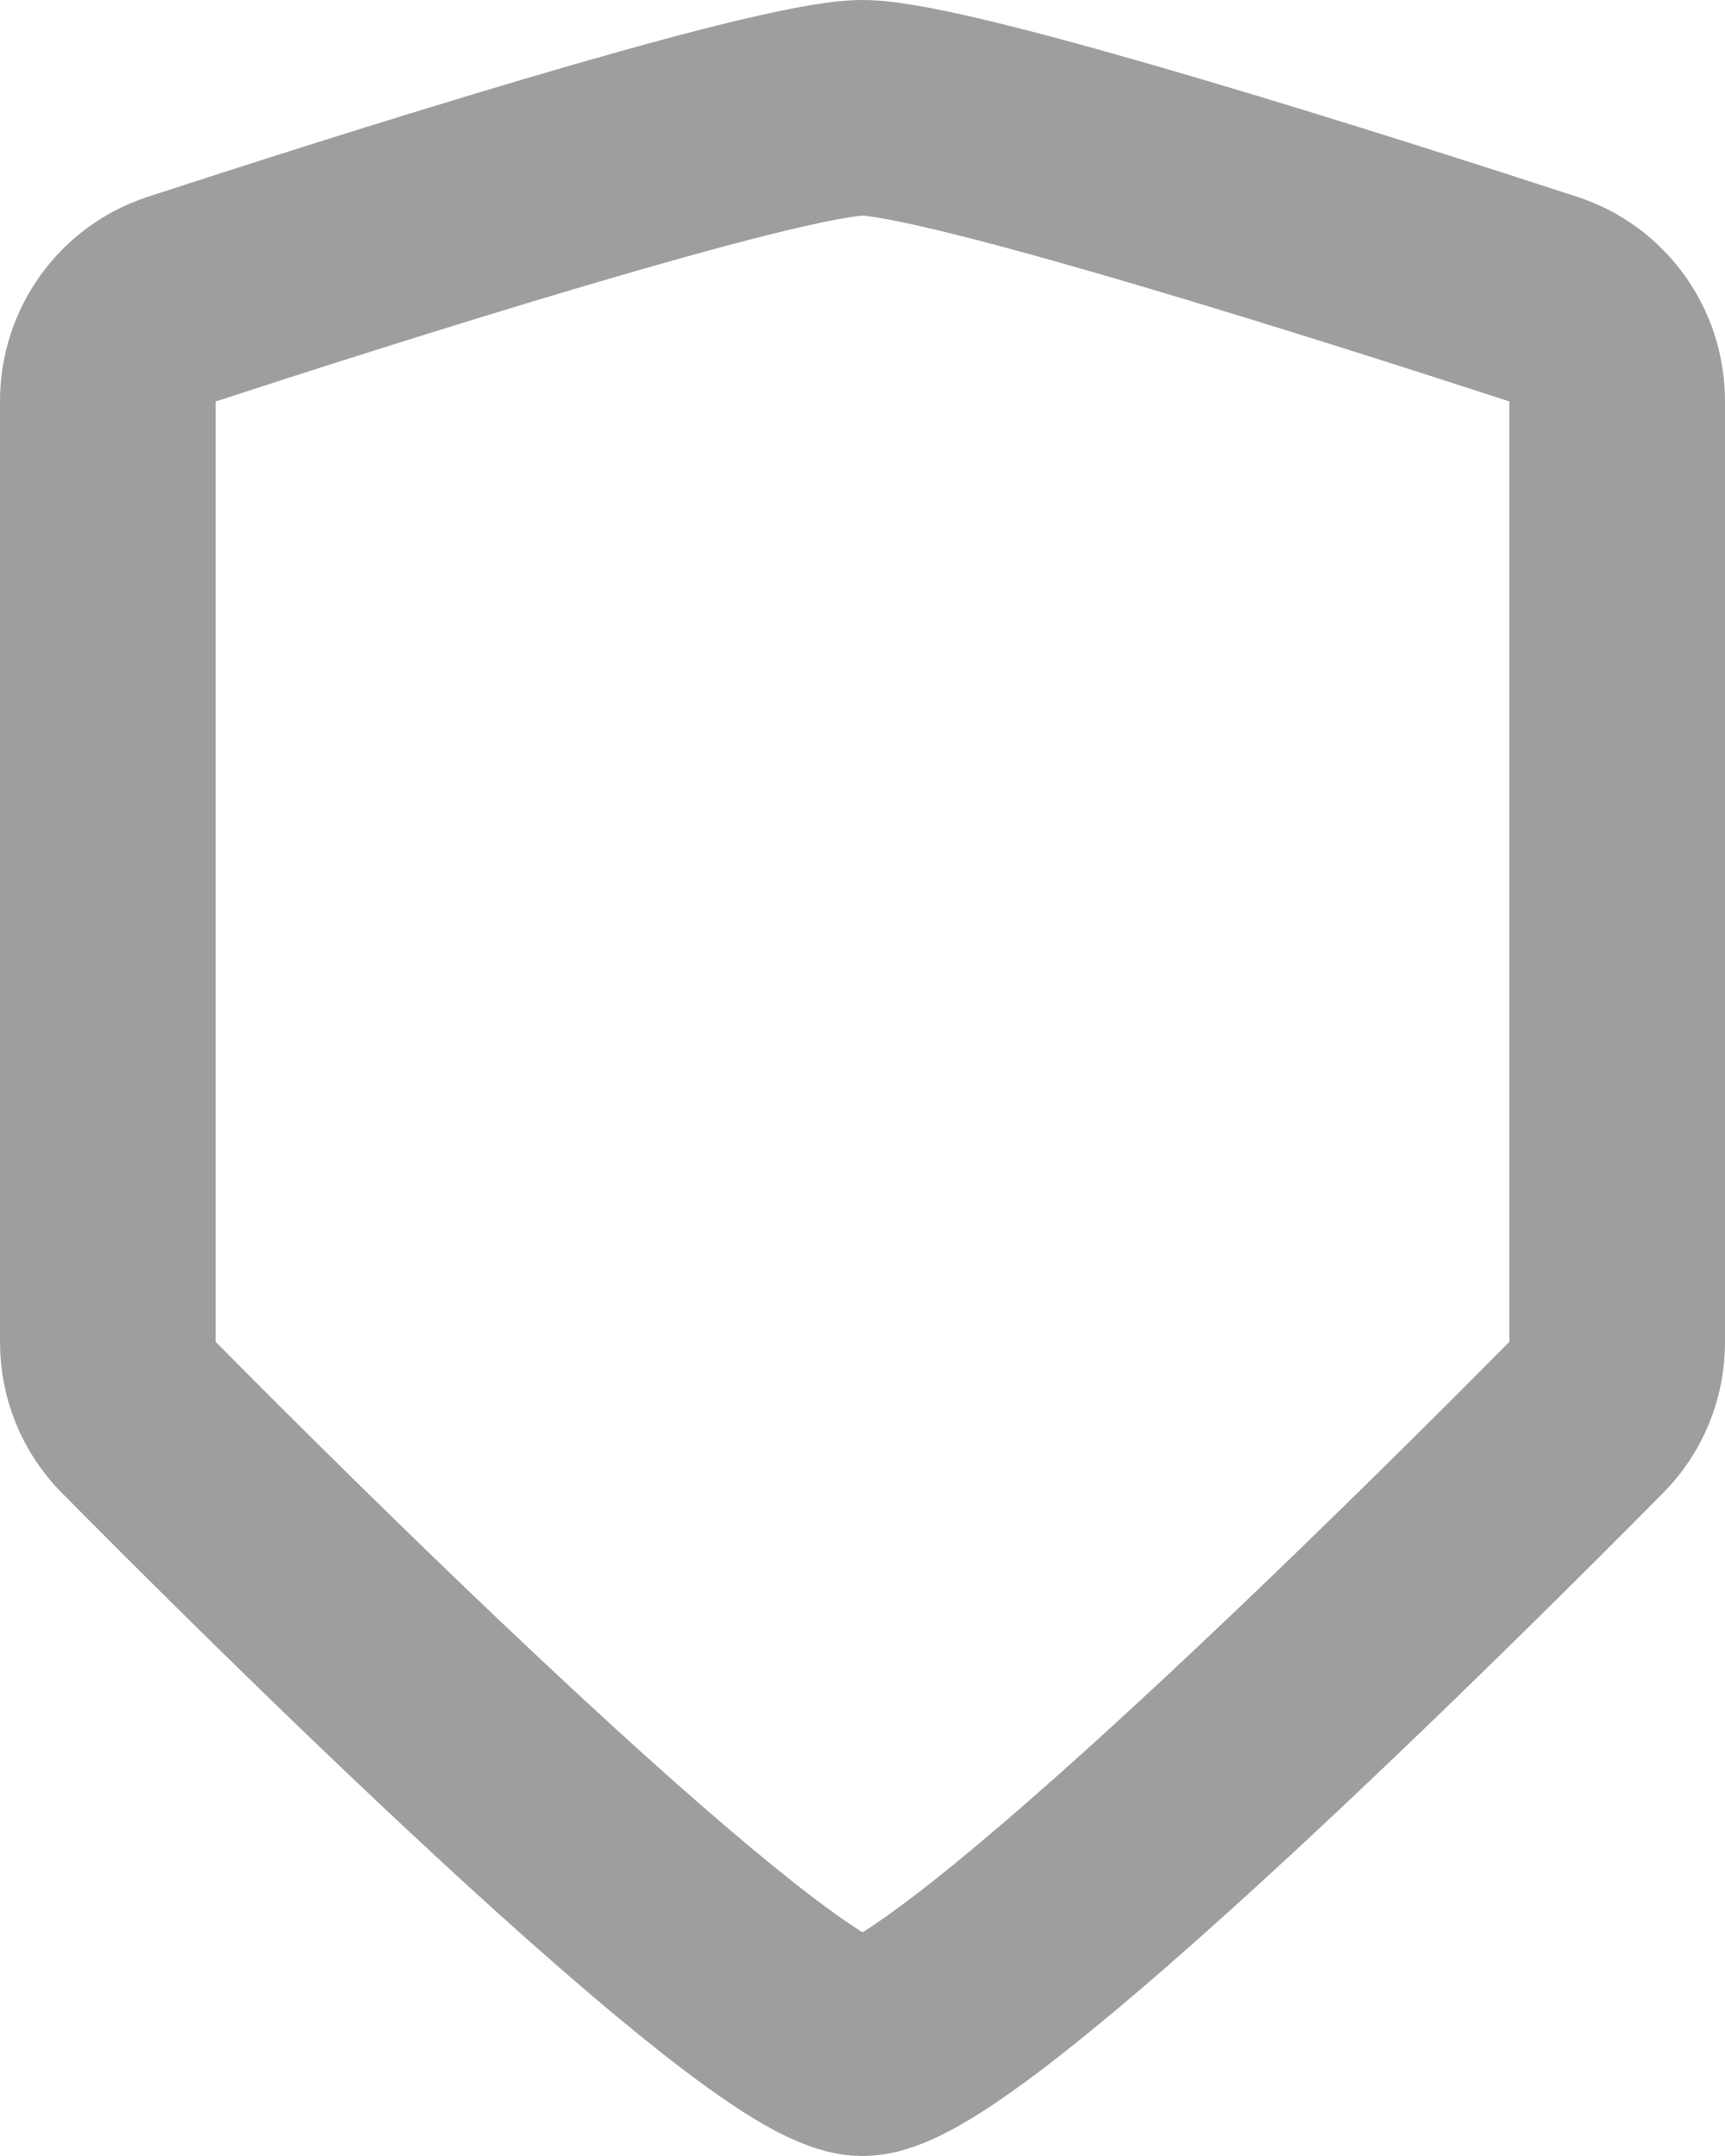
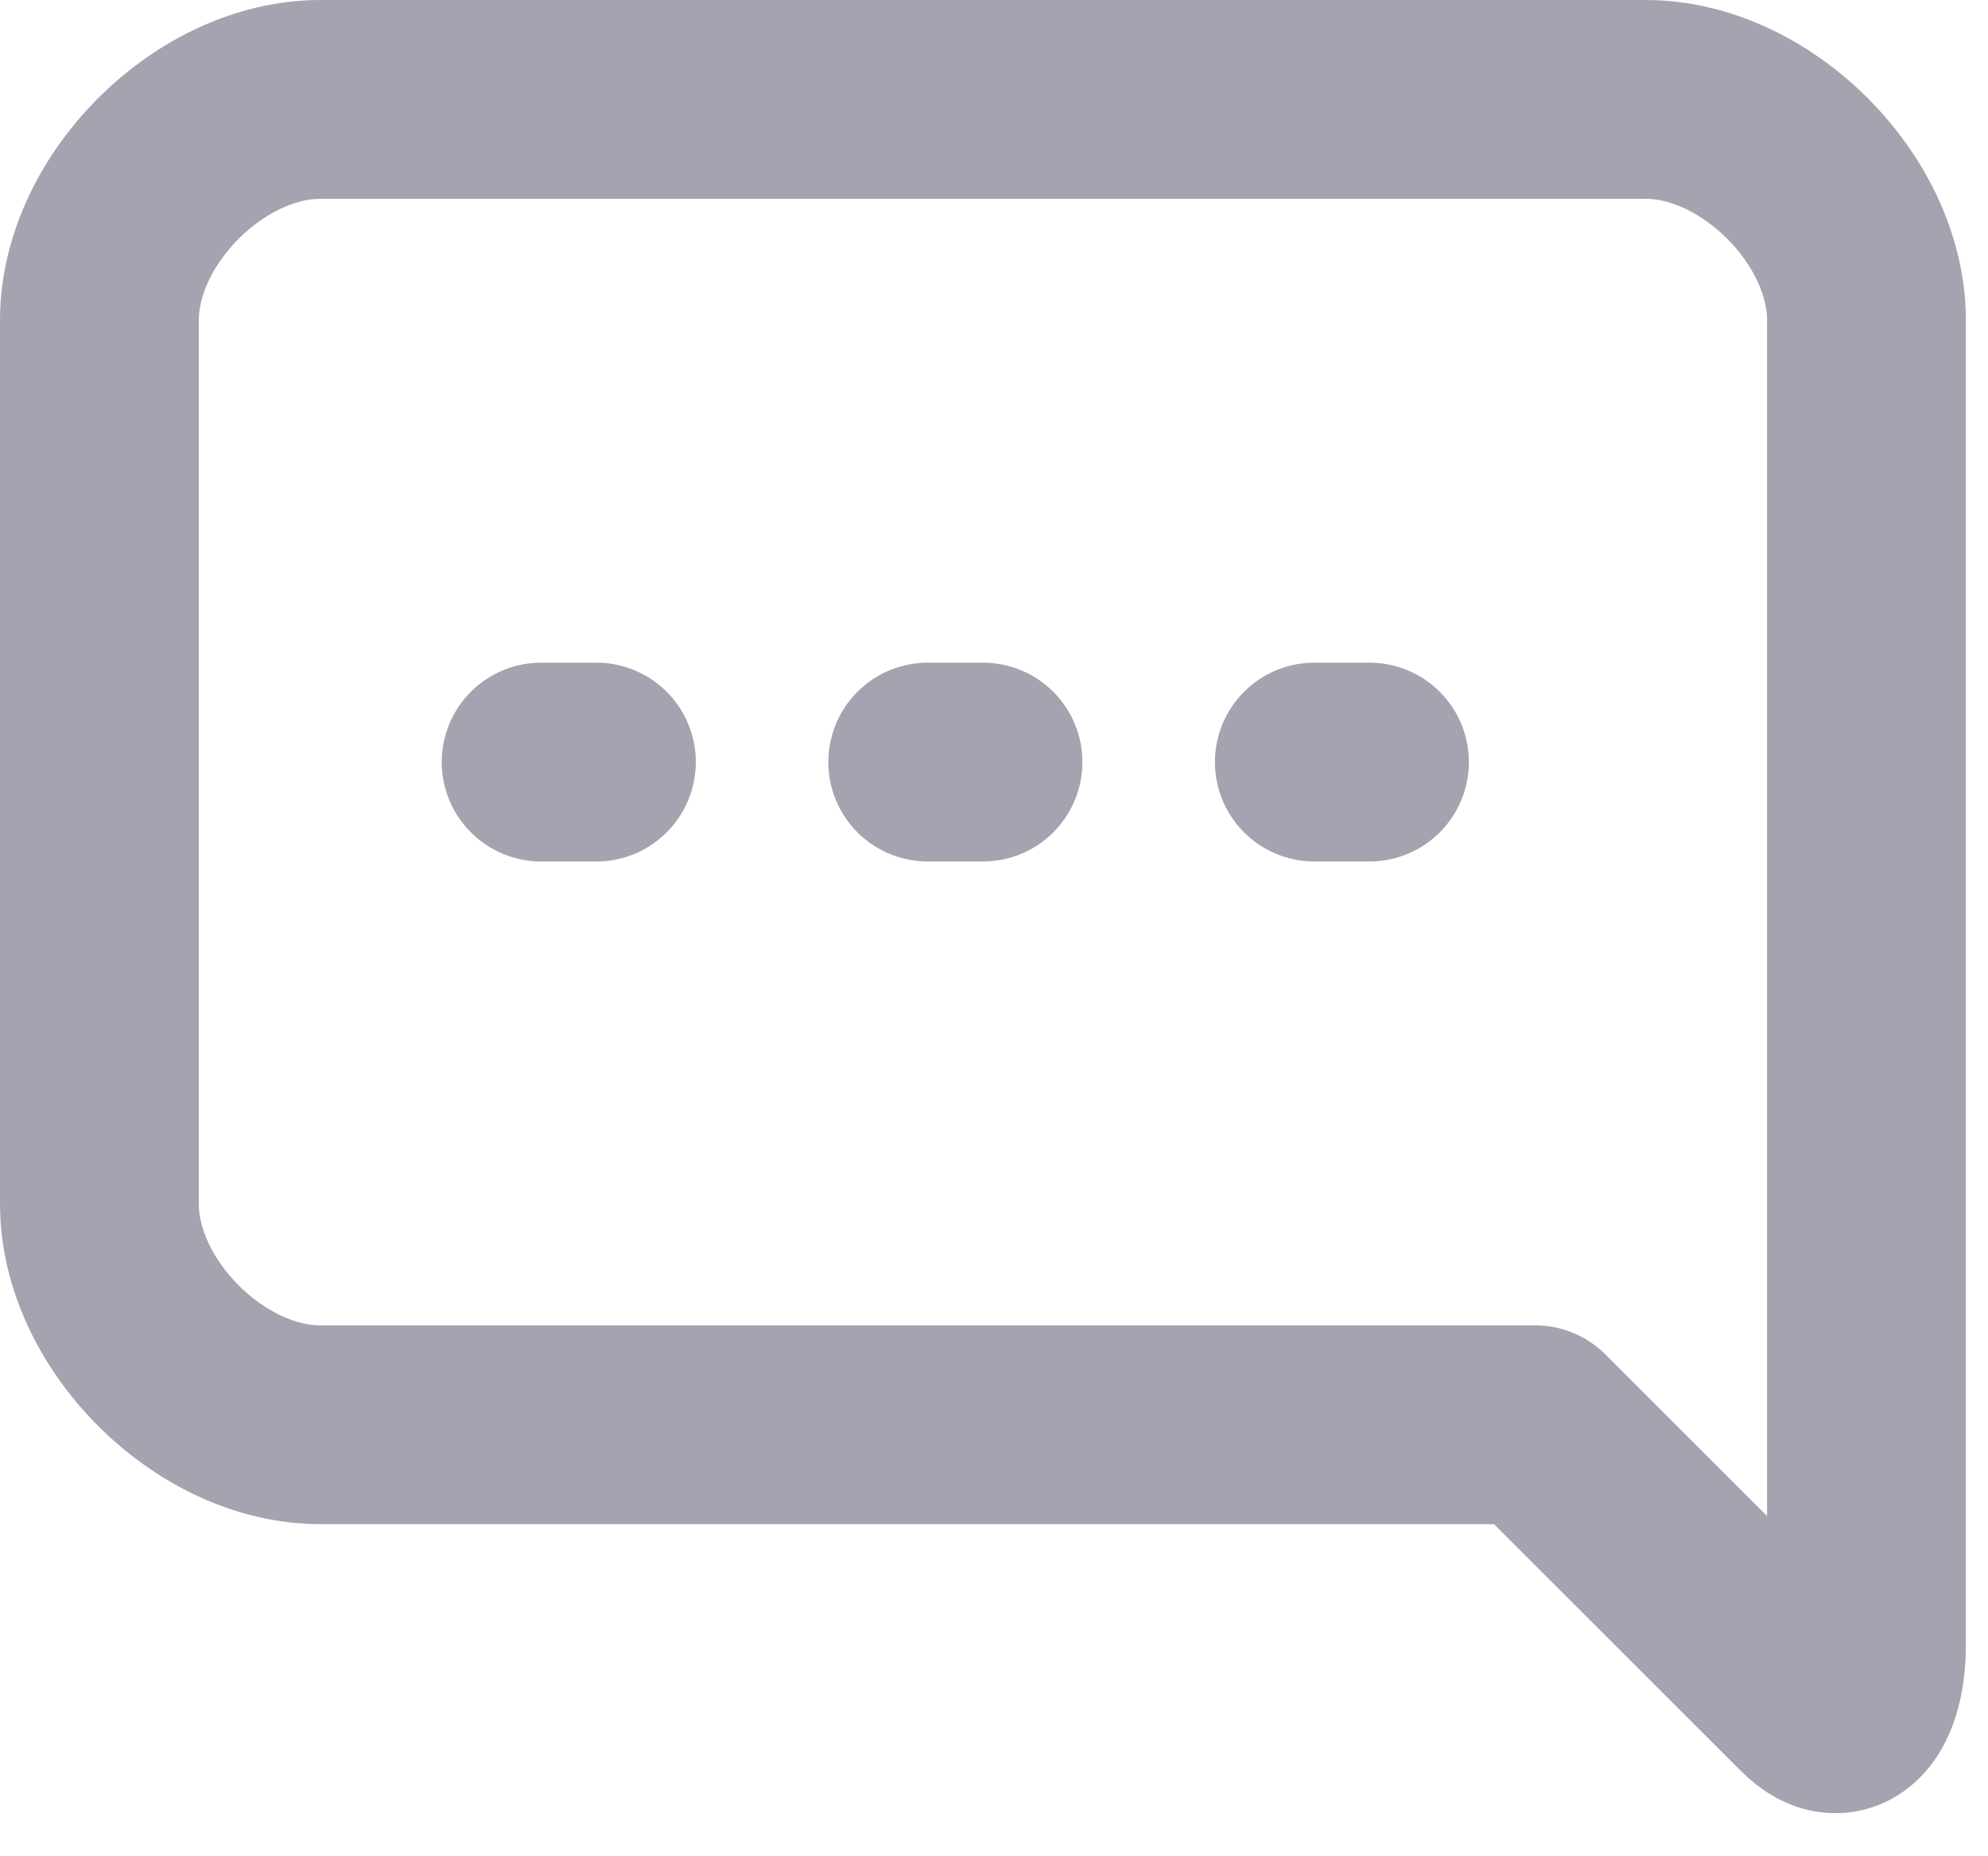
- <svg xmlns="http://www.w3.org/2000/svg" width="16" height="20" viewBox="0 0 16 20" fill="none">
-   <path d="M1 3.721C1 3.29 1.273 2.909 1.682 2.776C3.284 2.253 7.208 1 8 1C8.792 1 12.716 2.253 14.318 2.776C14.727 2.909 15 3.29 15 3.721V12.45C15 12.711 14.9 12.96 14.716 13.145C13.515 14.36 8.869 19 8 19C7.131 19 2.485 14.36 1.284 13.145C1.1 12.96 1 12.711 1 12.45V3.721Z" stroke="#9E9E9F" stroke-width="2" stroke-linecap="round" stroke-linejoin="round" />
+ <svg xmlns="http://www.w3.org/2000/svg" width="15" height="14" viewBox="0 0 15 14" fill="none">
+   <path d="M4.083 5.75H4.5M7 5.75H7.417M9.917 5.75H10.333M0.75 2.417C0.75 1.583 1.583 0.75 2.417 0.75H12.417C13.25 0.75 14.083 1.583 14.083 2.417V12.417C14.083 12.788 13.929 13.096 13.667 12.833L11.583 10.75H2.417C1.583 10.75 0.75 9.917 0.75 9.083V2.417Z" stroke="#A3A4B0" stroke-width="1.5" stroke-linecap="round" stroke-linejoin="round" />
</svg>
